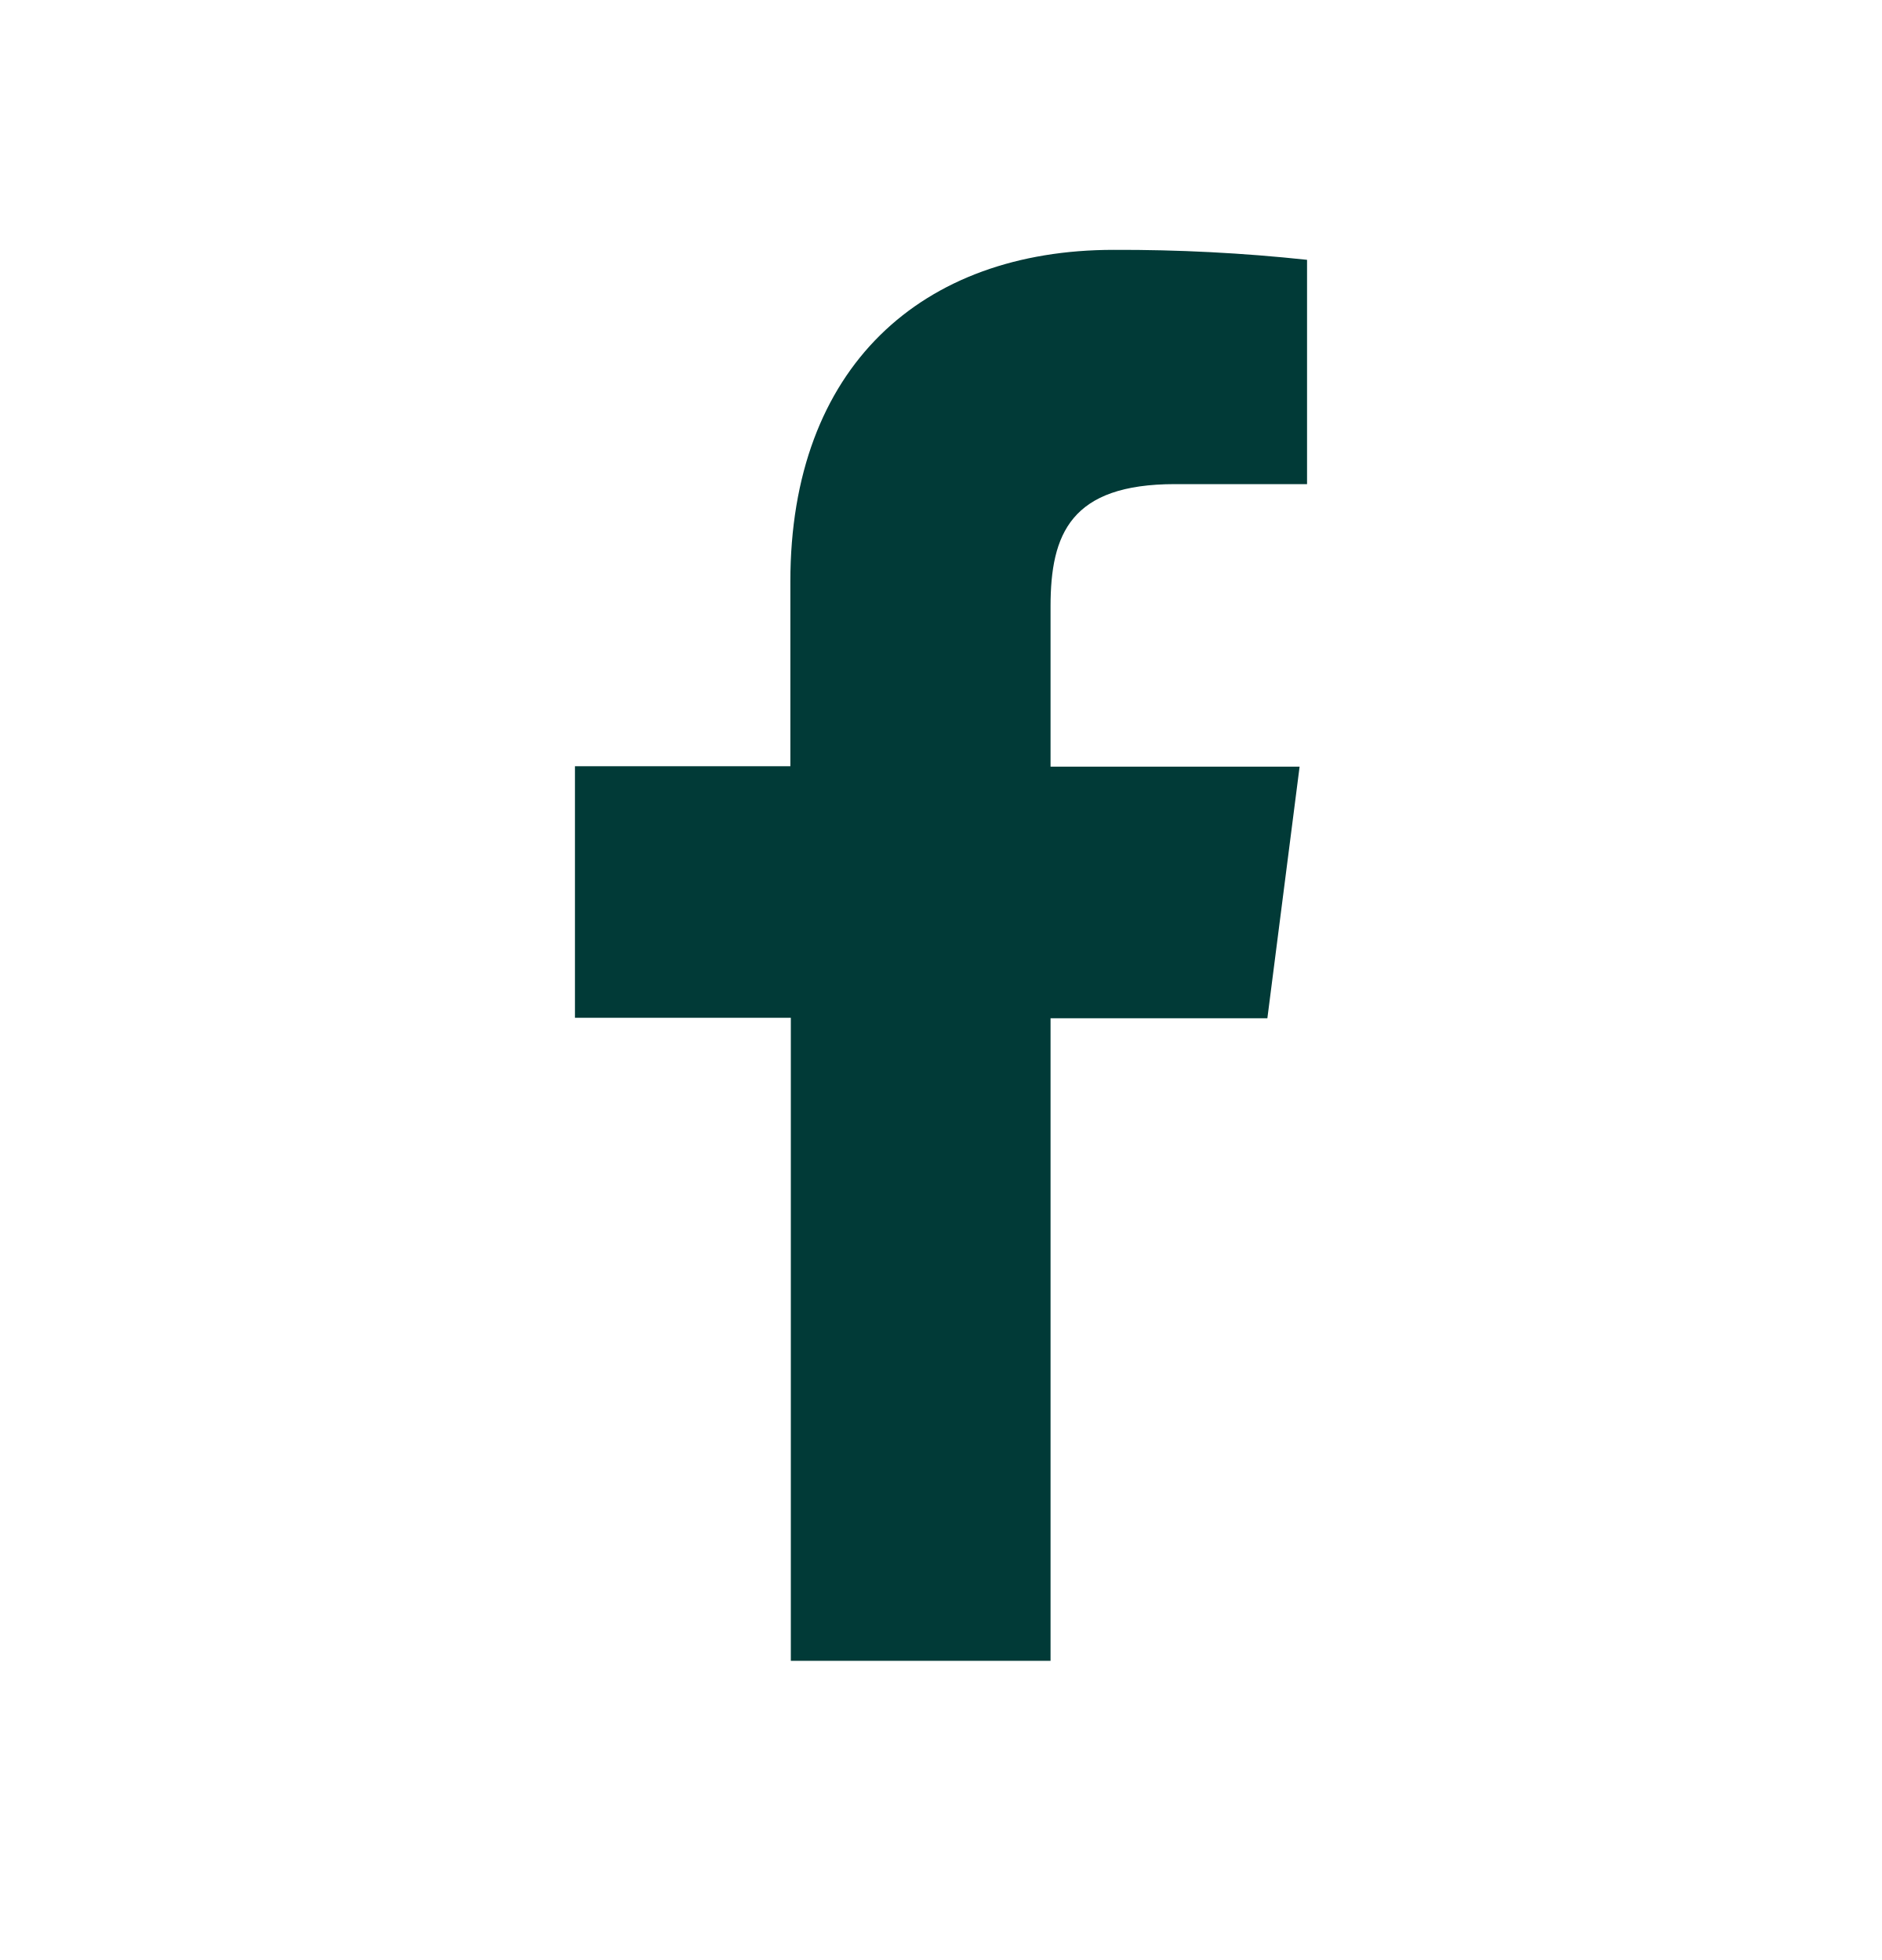
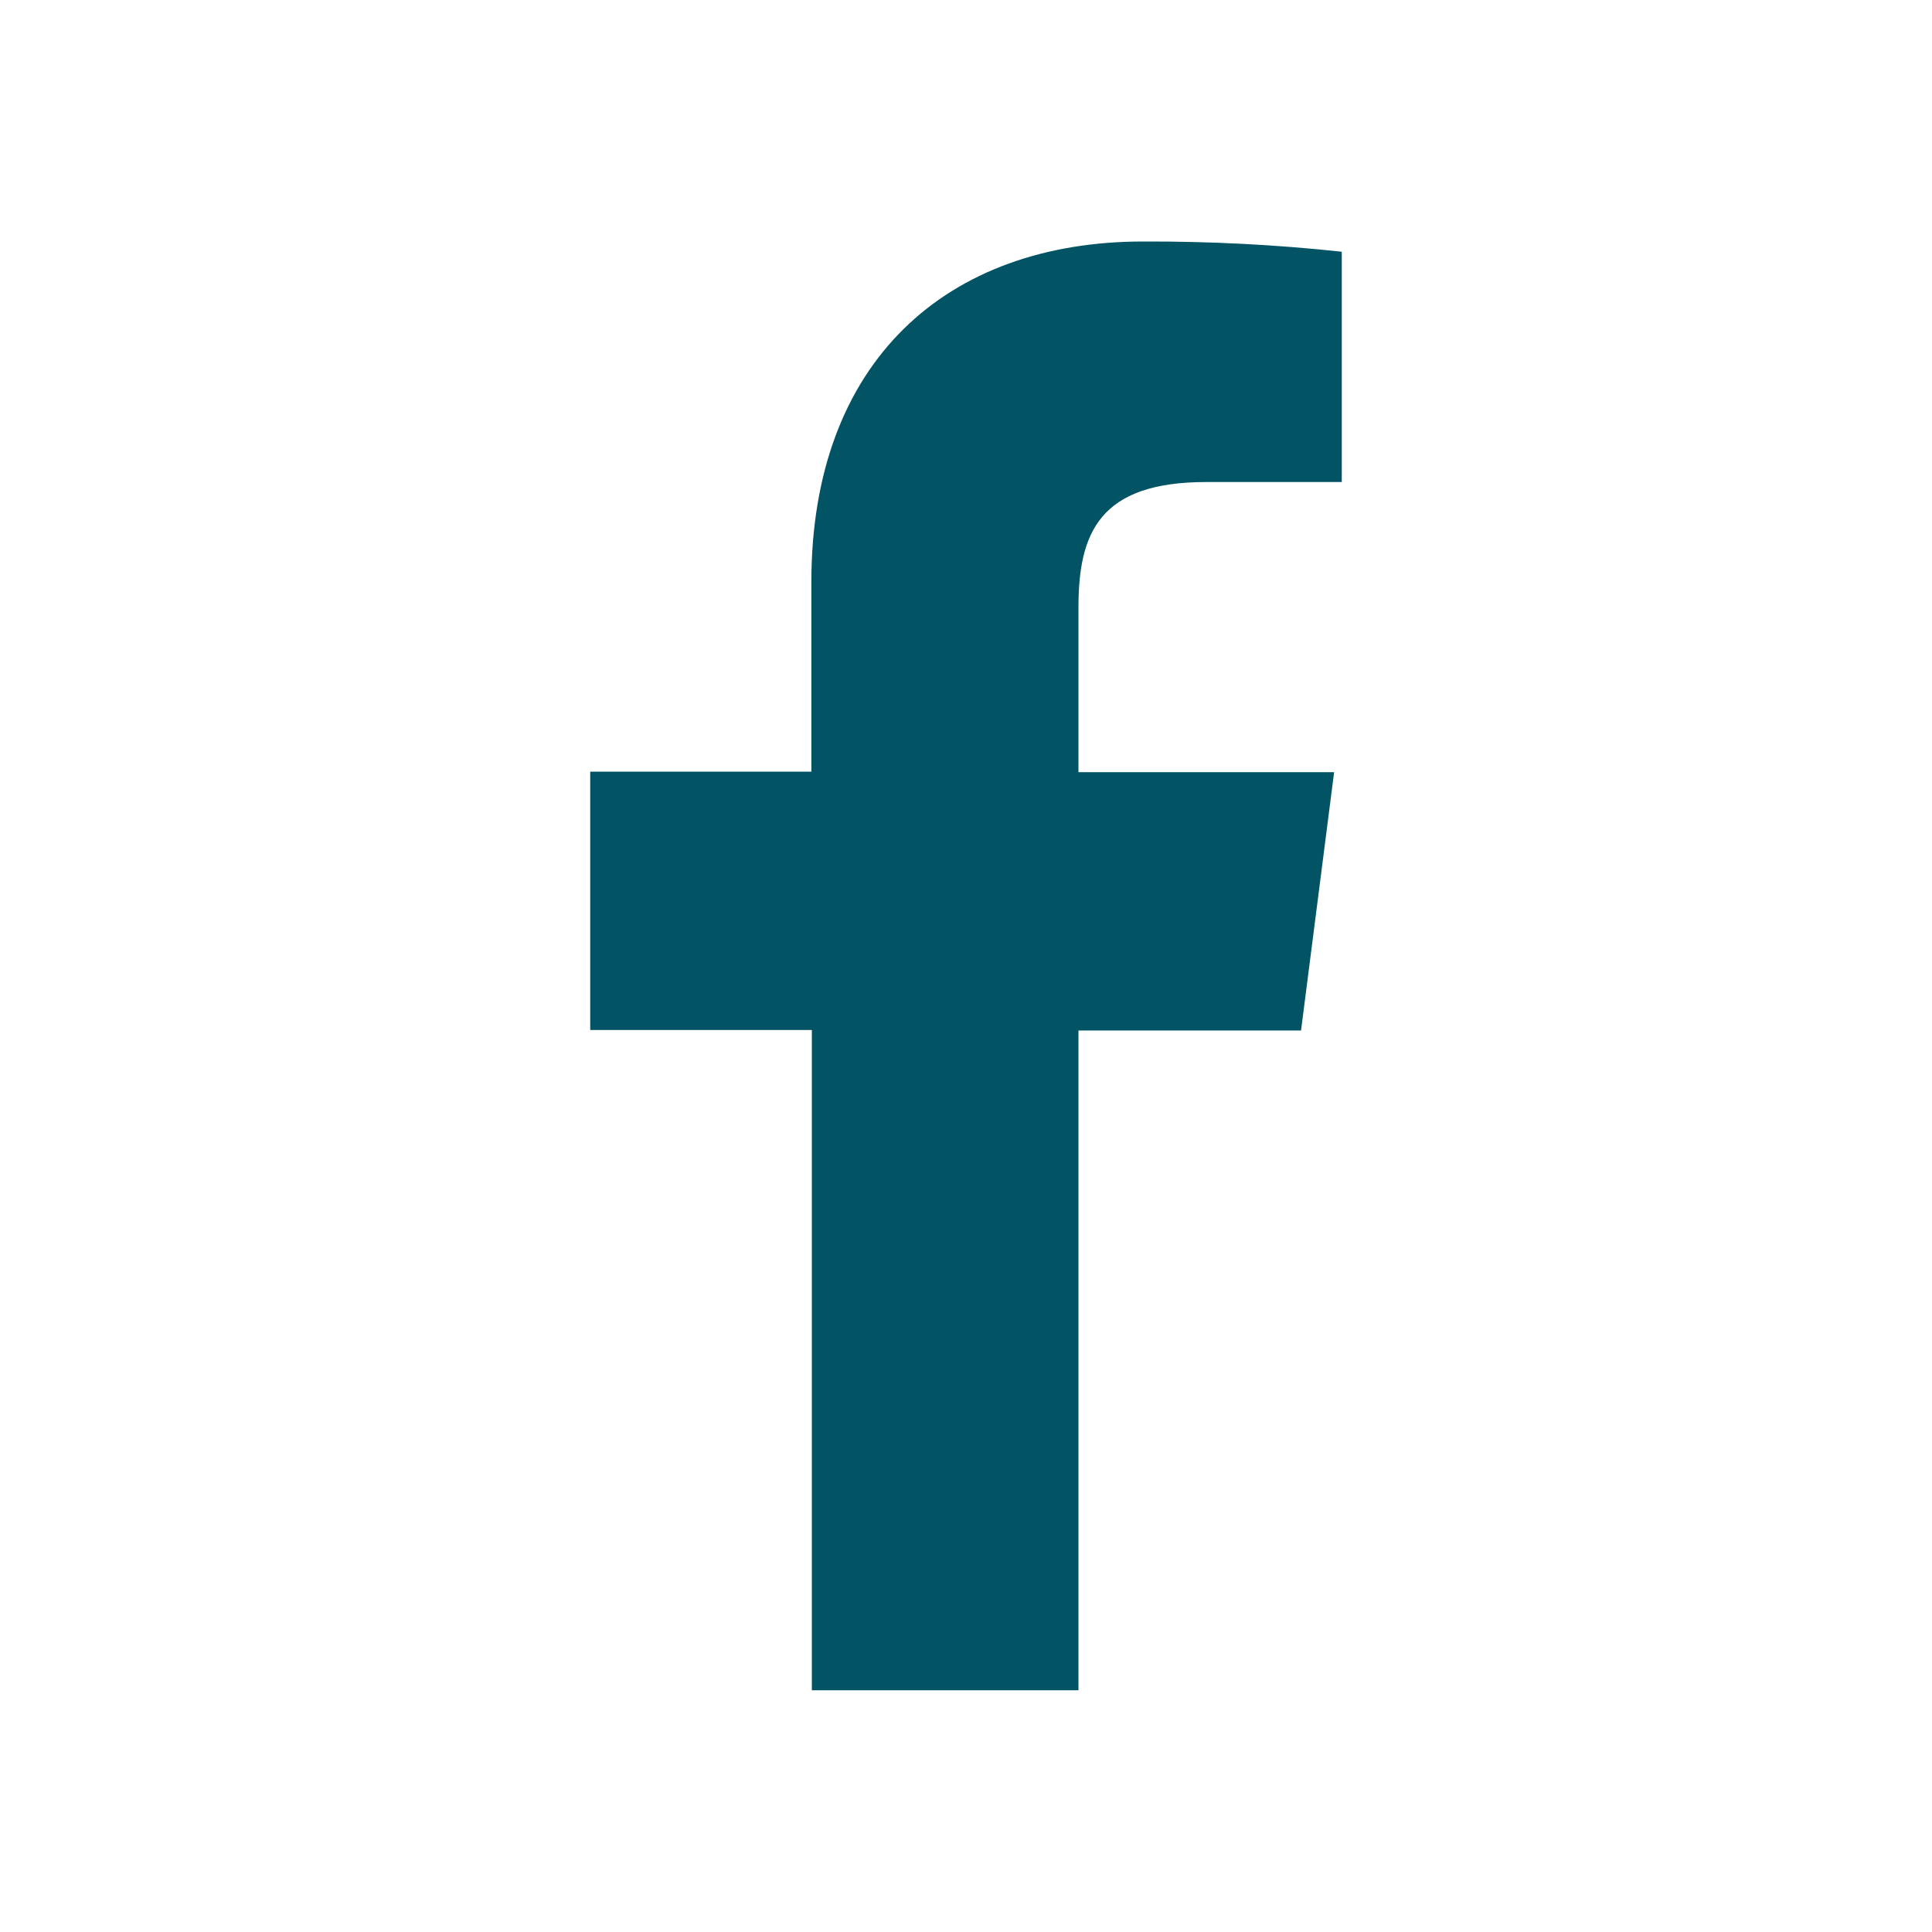
- <svg xmlns="http://www.w3.org/2000/svg" width="24" height="25" viewBox="0 0 24 25" fill="none">
-   <g id="bxl-facebook">
-     <path id="Vector" d="M13.397 21.184V12.988H16.162L16.573 9.779H13.397V7.735C13.397 6.809 13.655 6.175 14.984 6.175H16.668V3.314C15.849 3.226 15.025 3.184 14.201 3.187C11.757 3.187 10.079 4.679 10.079 7.418V9.773H7.332V12.982H10.085V21.184H13.397Z" fill="#013A37" />
-   </g>
+ <svg xmlns="http://www.w3.org/2000/svg" width="24" height="24" viewBox="0 0 24 24" fill="none">
+   <path d="M13.397 20.997V12.801H16.162L16.573 9.592H13.397V7.548C13.397 6.622 13.655 5.988 14.984 5.988H16.668V3.127C15.849 3.039 15.025 2.997 14.201 3C11.757 3 10.079 4.492 10.079 7.231V9.586H7.332V12.795H10.085V20.997H13.397Z" fill="#025464" />
</svg>
